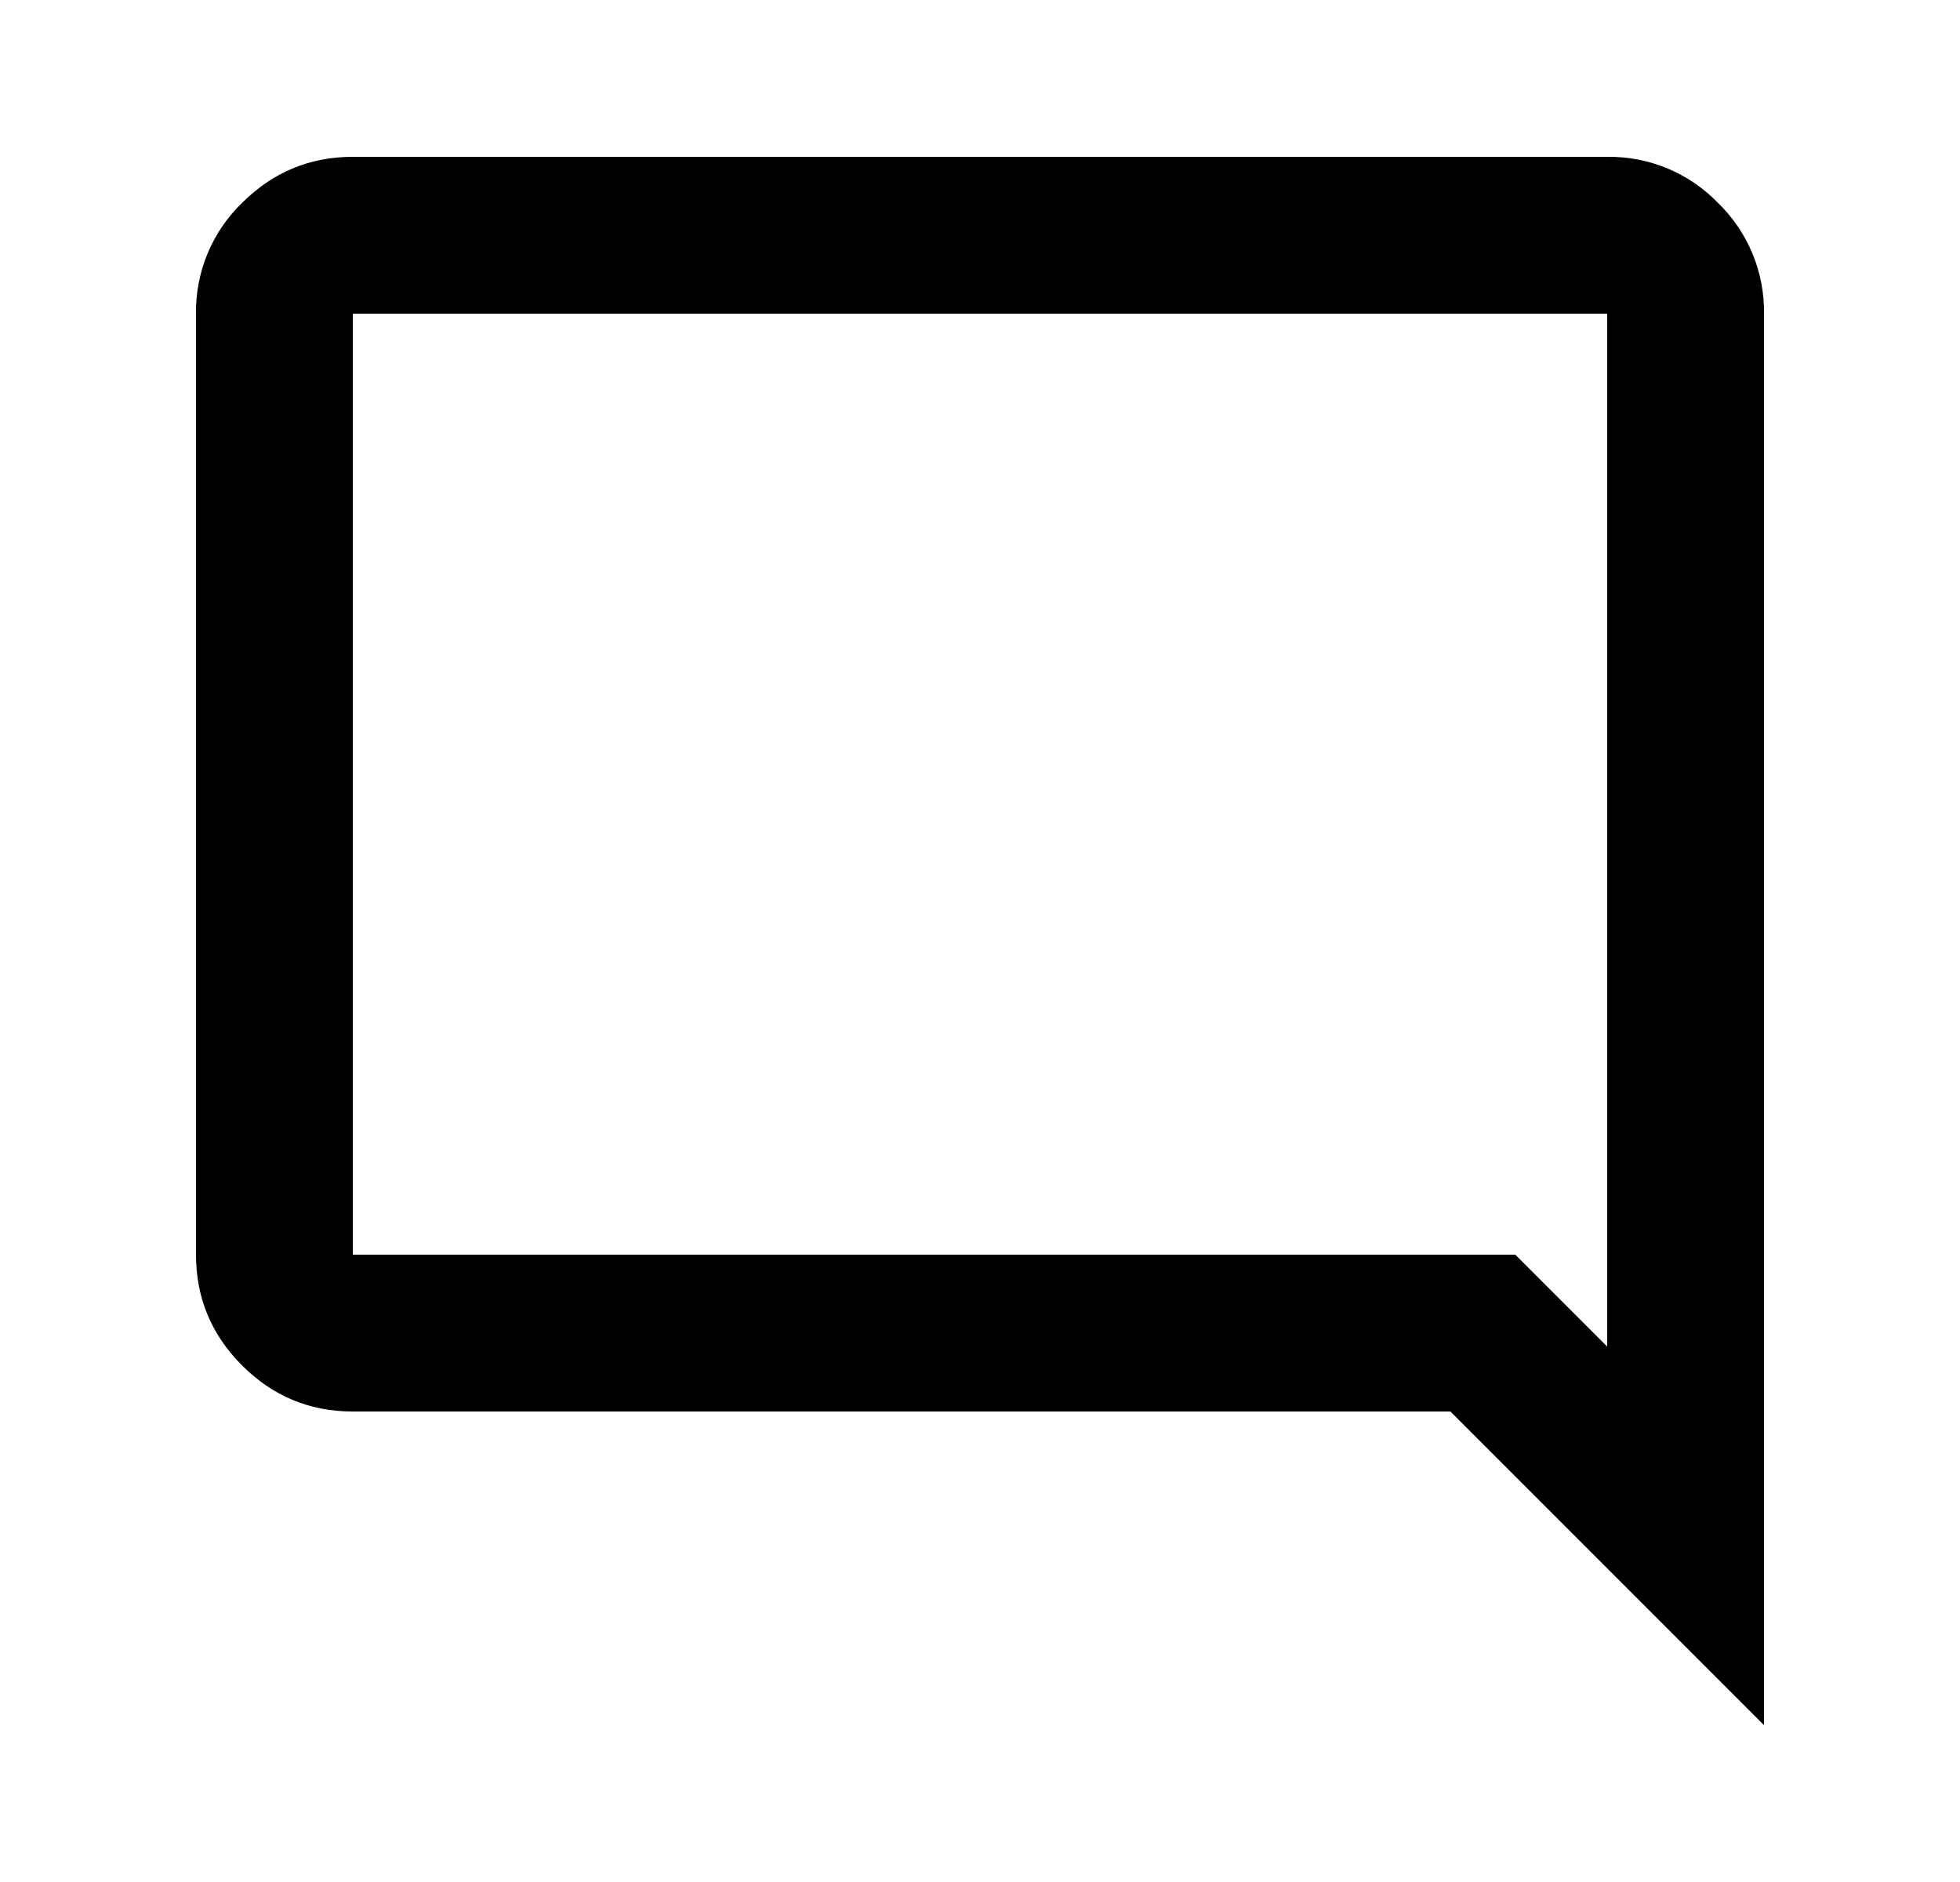
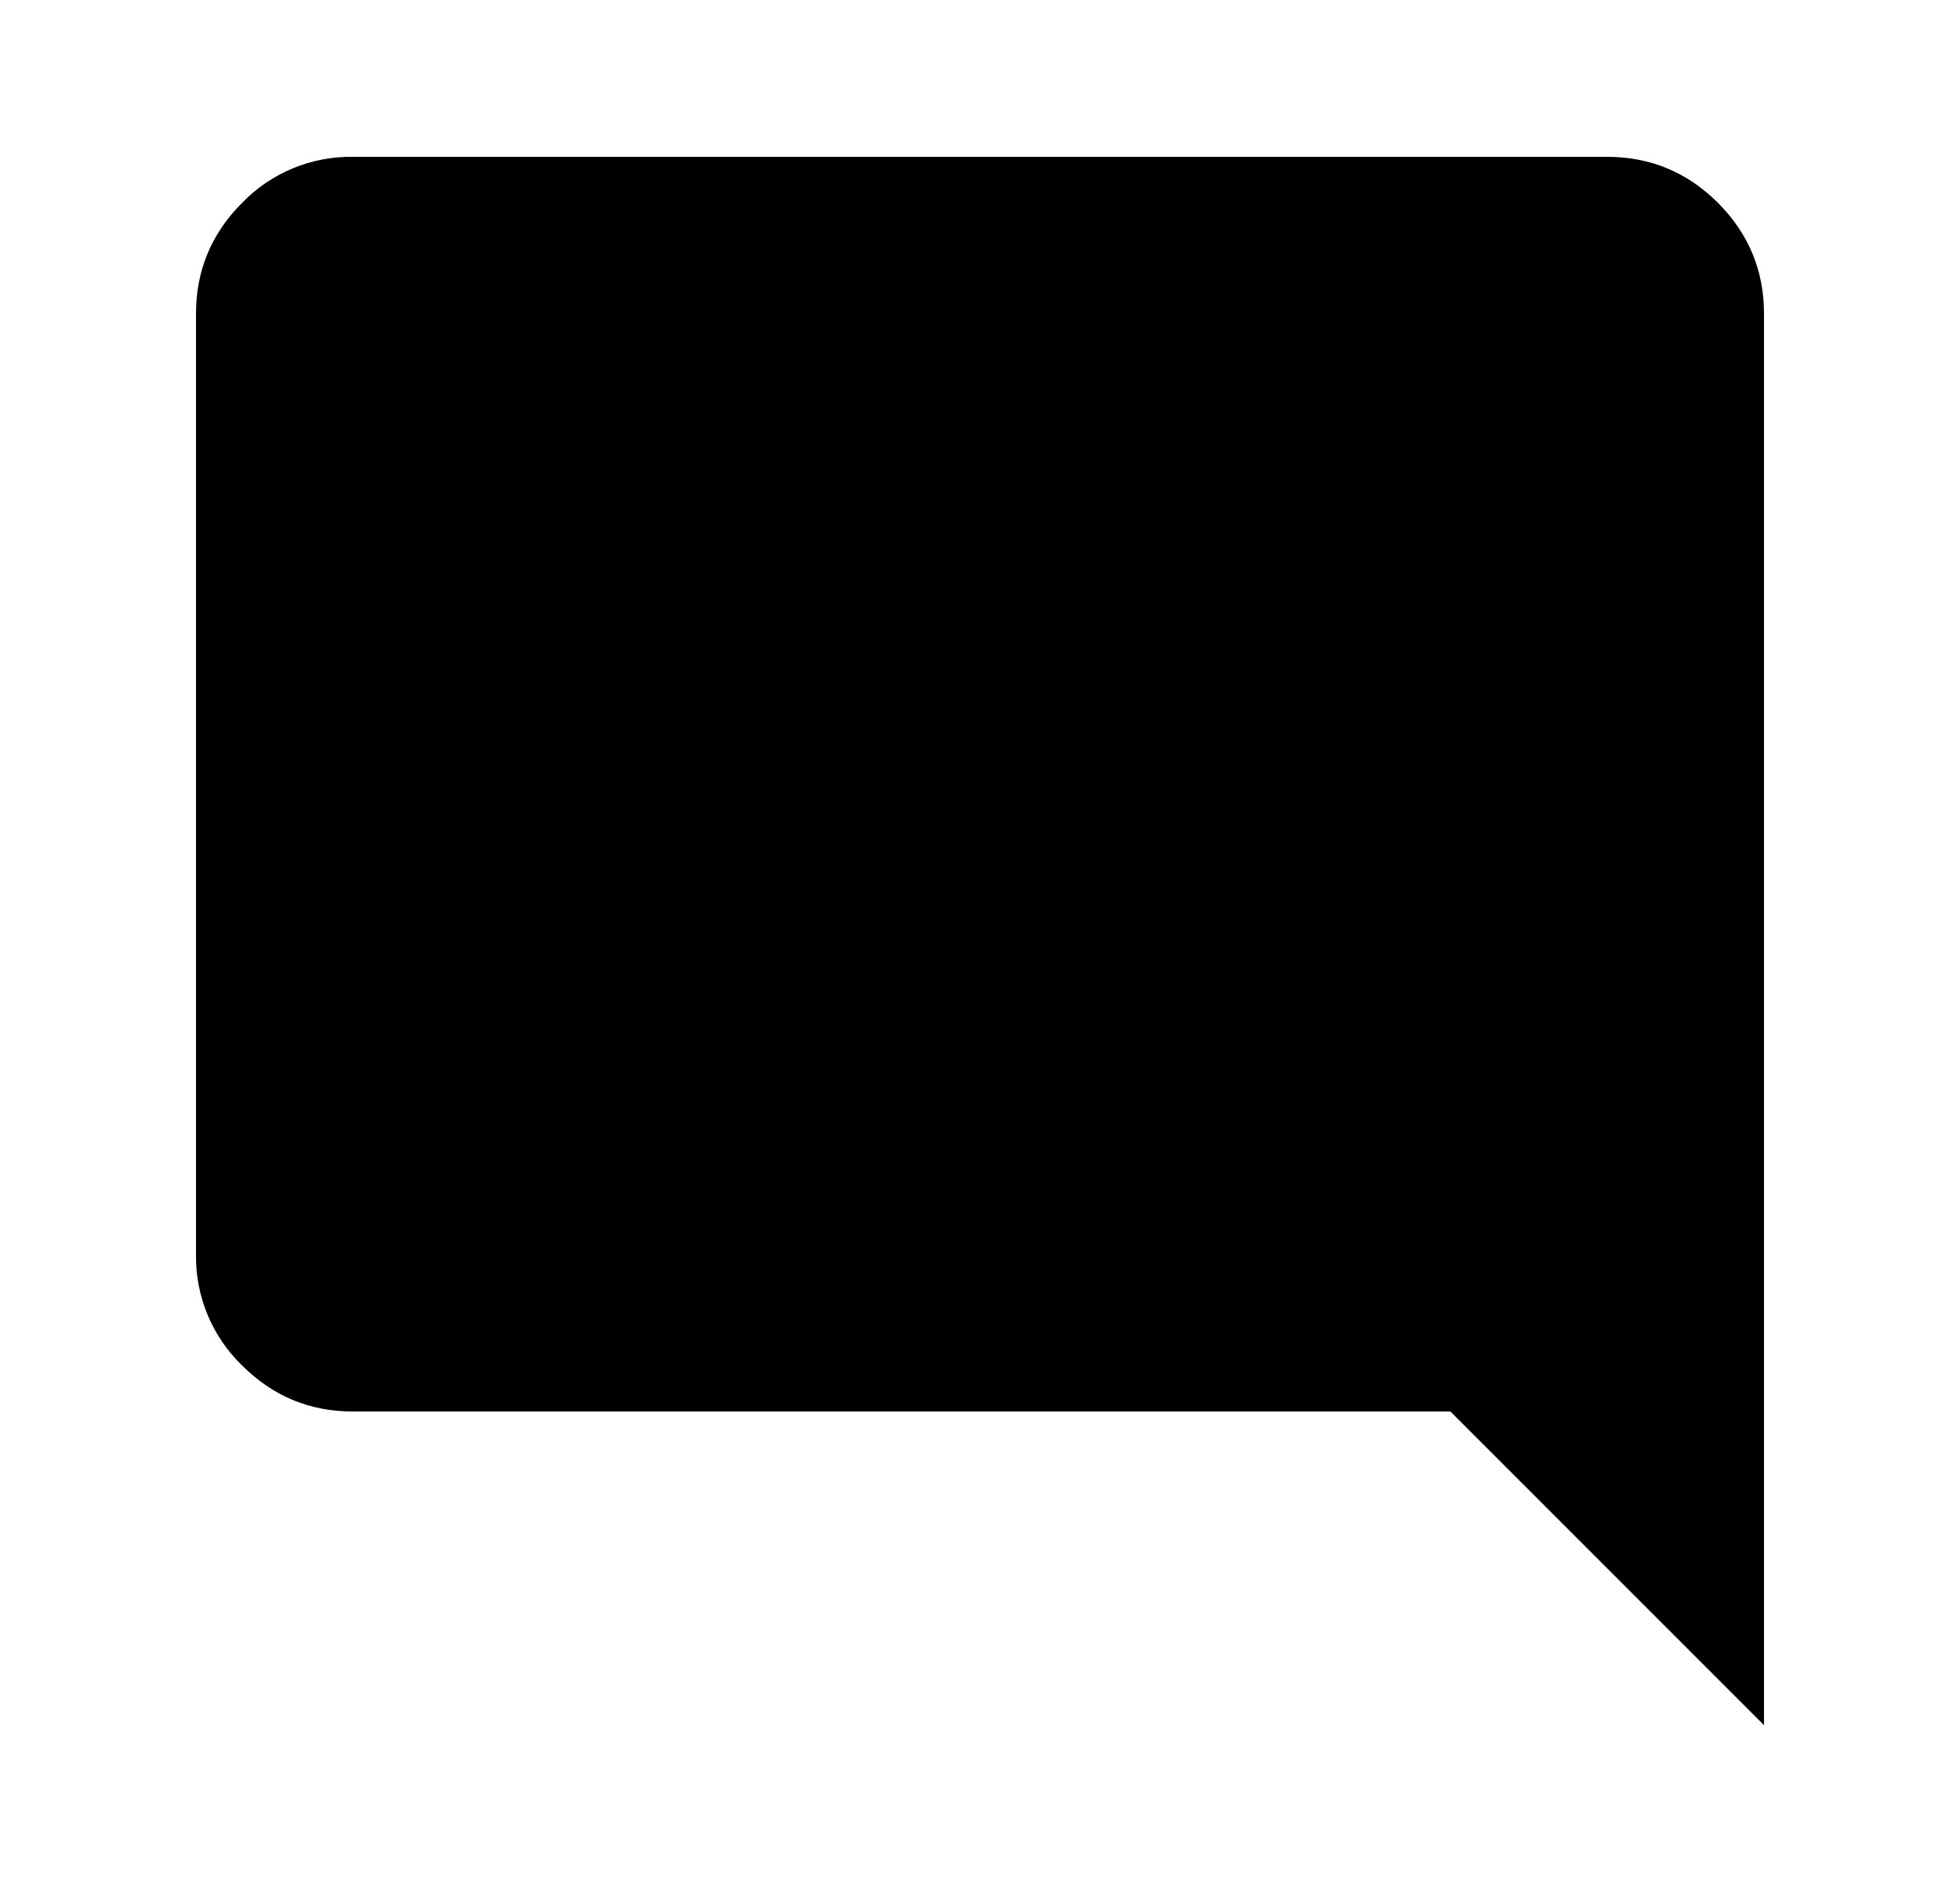
<svg xmlns="http://www.w3.org/2000/svg" width="25" height="24" viewBox="0 0 25 24">
-   <path fill-rule="evenodd" d="M18.5 18l4 4V4a1.93 1.93 0 00-.587-1.413A1.928 1.928 0 0020.5 2h-16c-.55 0-1.02.196-1.412.587A1.927 1.927 0 002.5 4v12c0 .55.196 1.021.588 1.413.391.391.862.587 1.412.587h14zm1.997-14H4.503v.001l-.003.002v11.994l.002.002.001.001h14.825l1.172 1.172V4.002h-.001L20.497 4z" clip-rule="evenodd" />
+   <path d="M22.5 22l-4-4h-14c-.55 0-1.02-.196-1.412-.587A1.927 1.927 0 012.5 16V4c0-.55.196-1.021.588-1.413A1.925 1.925 0 014.5 2h16c.55 0 1.021.196 1.413.587.391.392.587.863.587 1.413v18z" />
</svg>
